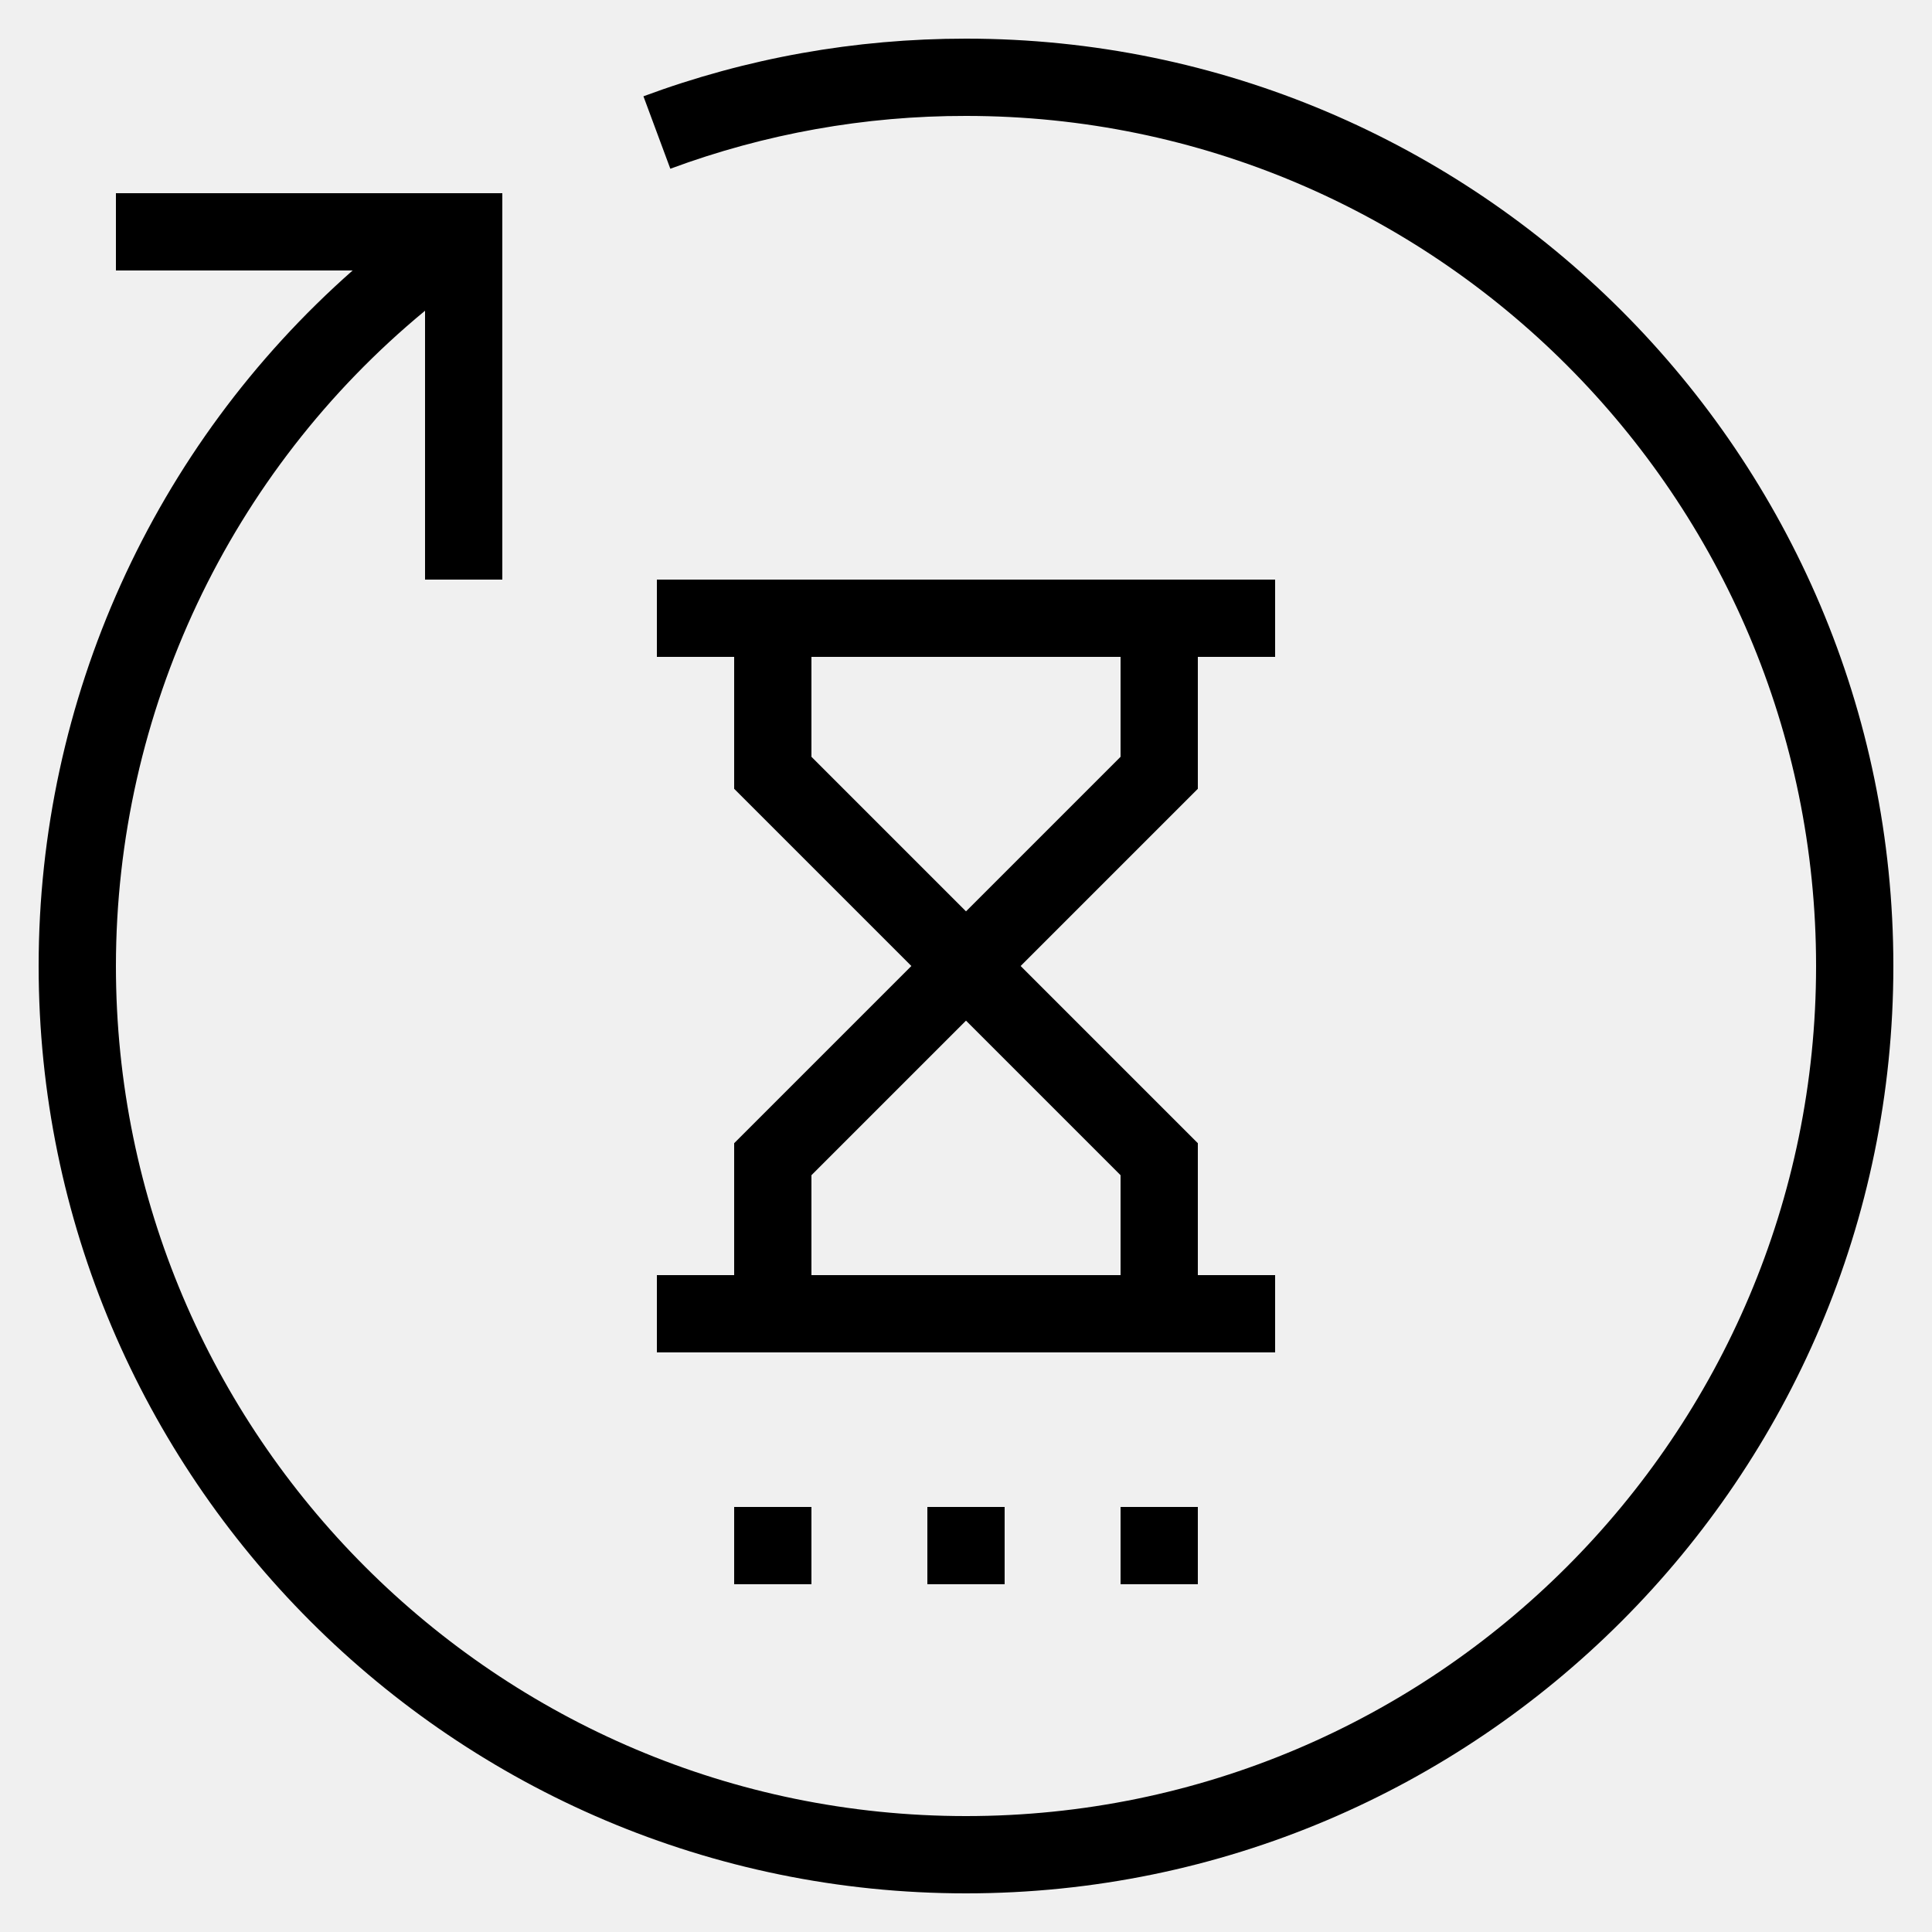
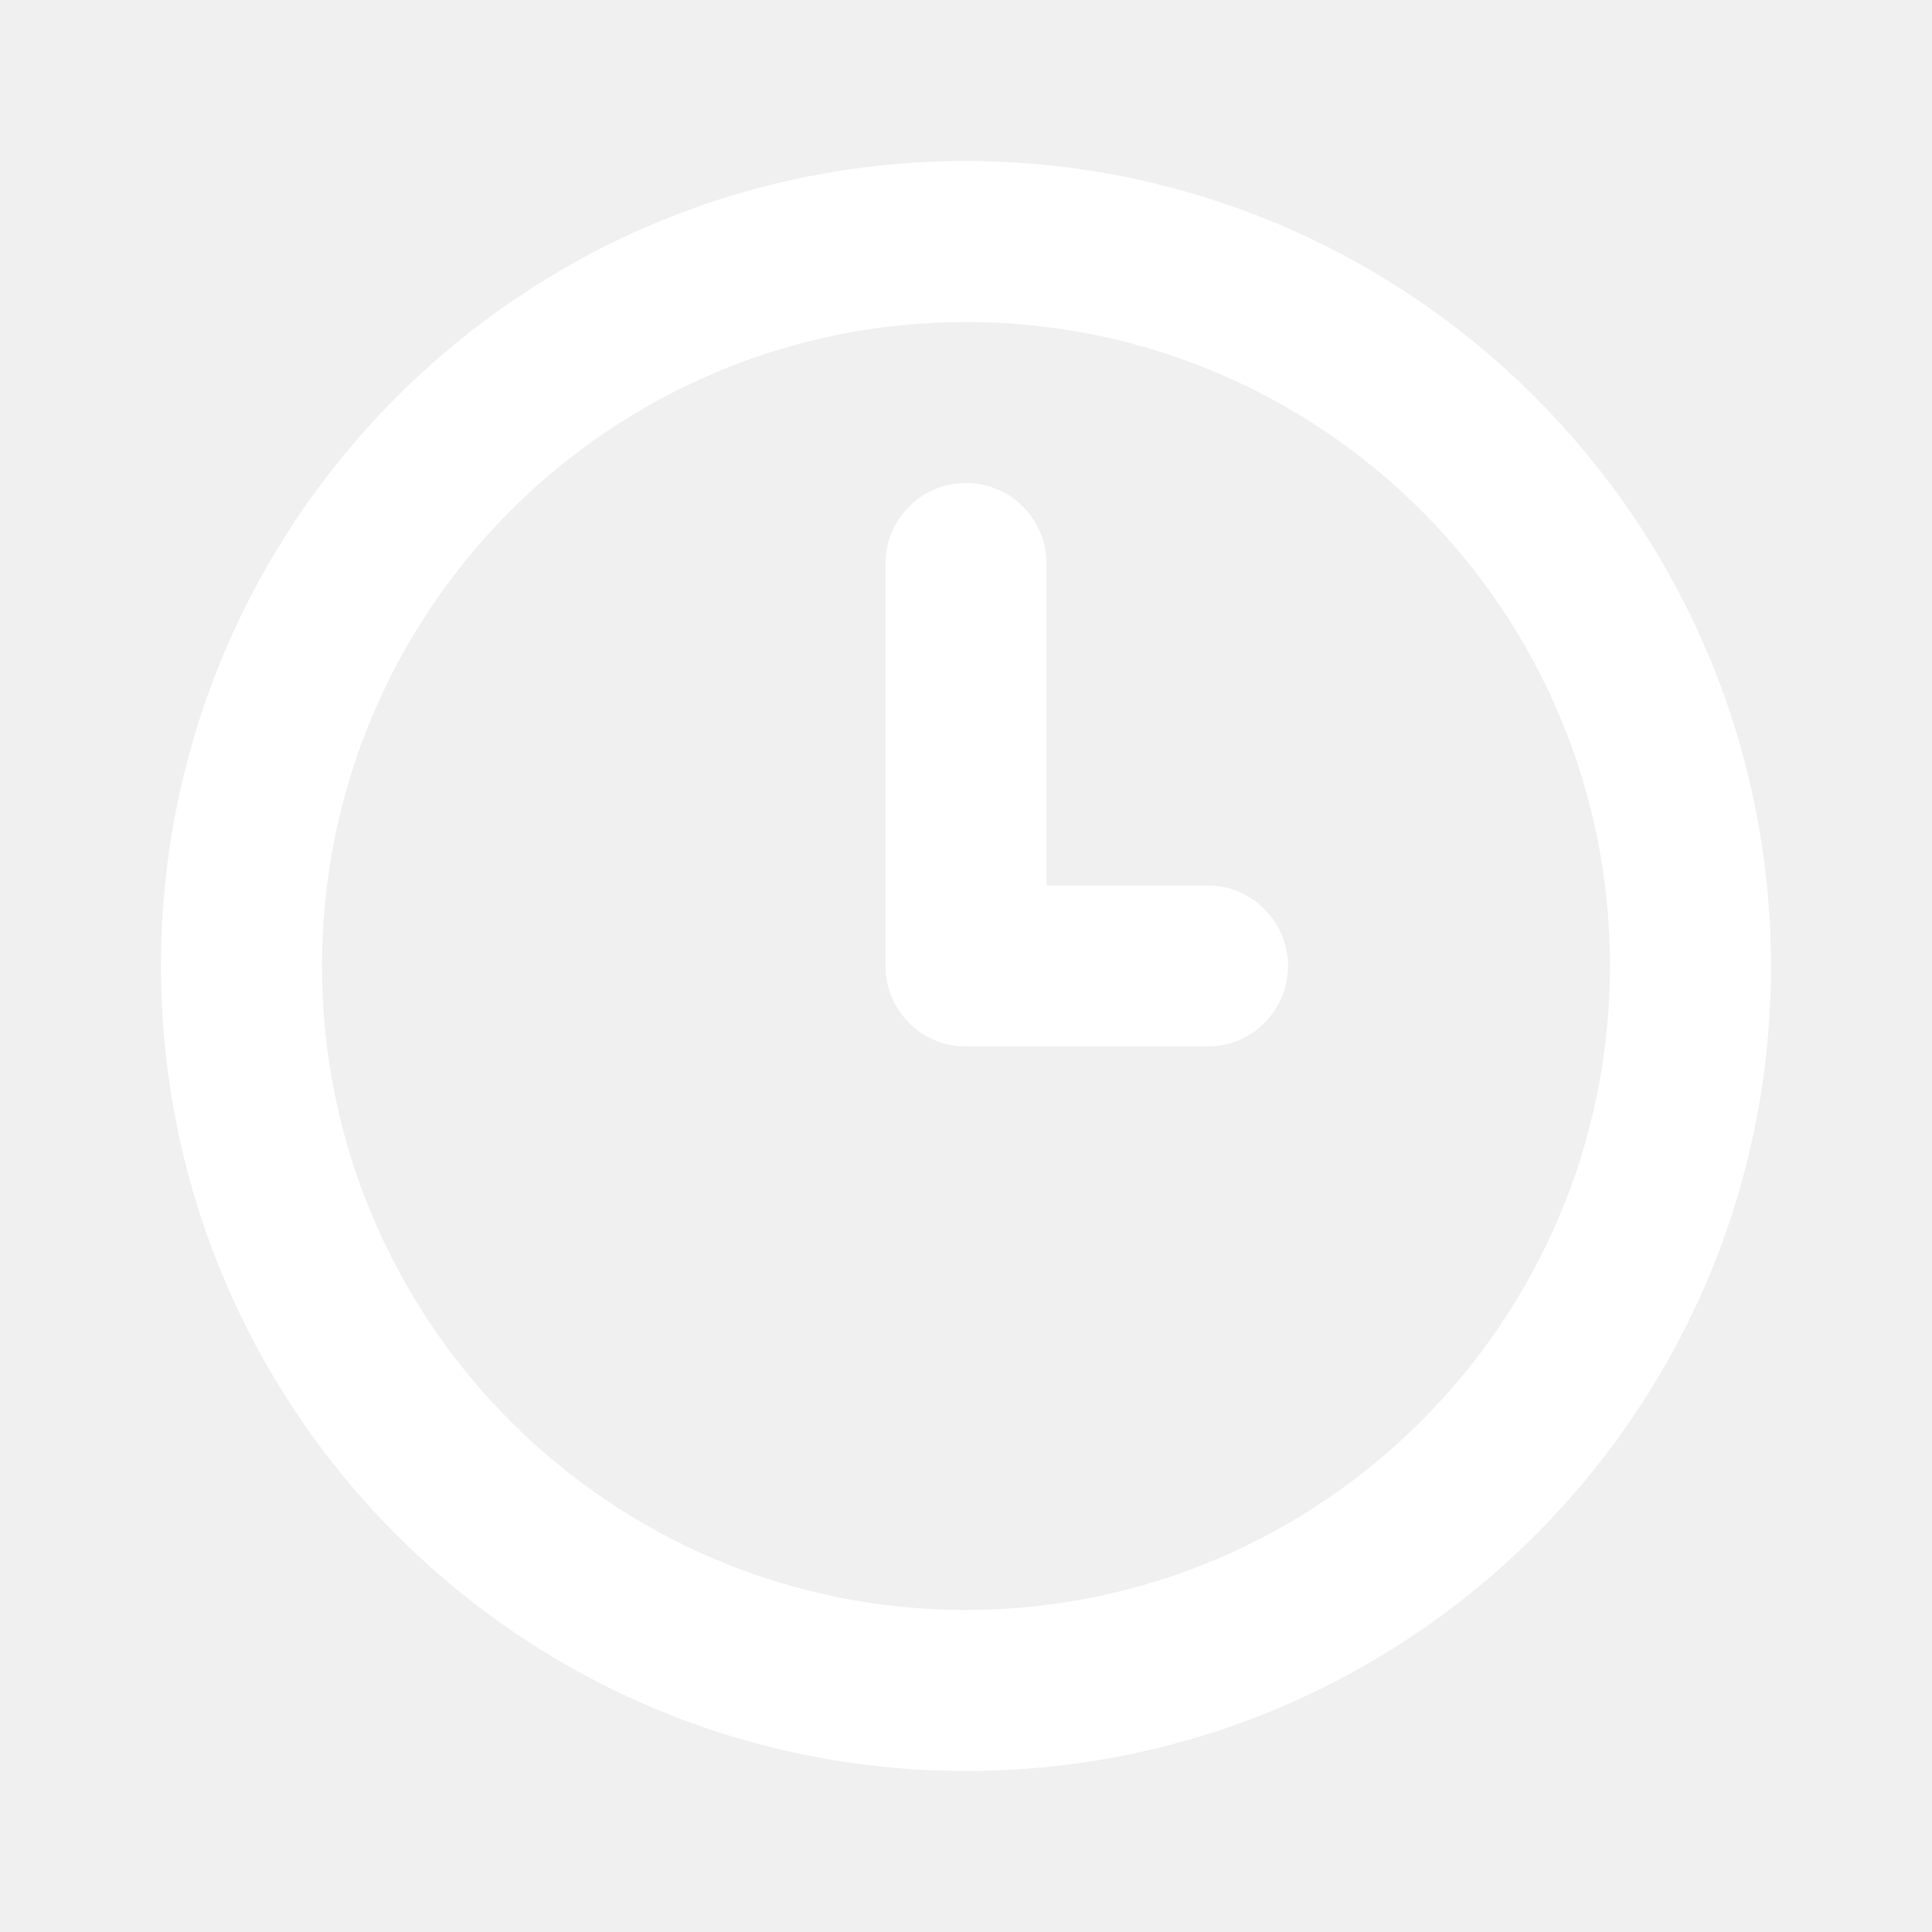
- <svg xmlns="http://www.w3.org/2000/svg" viewBox="0 0 50 50">
-   <path d="M25 1c-2.872 0-5.68.502-8.348 1.492l.696 1.875A21.921 21.921 0 0 1 25 3c12.131 0 22 9.869 22 22s-9.869 22-22 22S3 37.131 3 25a22.001 22.001 0 0 1 8-16.958V15h2V5H3v2h6.126A24.005 24.005 0 0 0 1 25c0 13.233 10.767 24 24 24s24-10.767 24-24S38.233 1 25 1z" />
-   <path d="M19 33h-2v2h16v-2h-2v-3.414L26.414 25 31 20.414V17h2v-2H17v2h2v3.414L23.586 25 19 29.586V33zm2-13.414V17h8v2.586l-4 4-4-4zm4 6.828l4 4V33h-8v-2.586l4-4zM19 39h2v2h-2zM24 39h2v2h-2zM29 39h2v2h-2z" />
+ <svg xmlns="http://www.w3.org/2000/svg" data-name="Layer 1" viewBox="0 0 24 24">
+   <path fill="white" d="M15,11H13V7a1,1,0,0,0-2,0v5a1,1,0,0,0,1,1h3a1,1,0,0,0,0-2ZM12,2A10,10,0,1,0,22,12,10.011,10.011,0,0,0,12,2Zm0,18a8,8,0,1,1,8-8A8.009,8.009,0,0,1,12,20Z" />
</svg>
